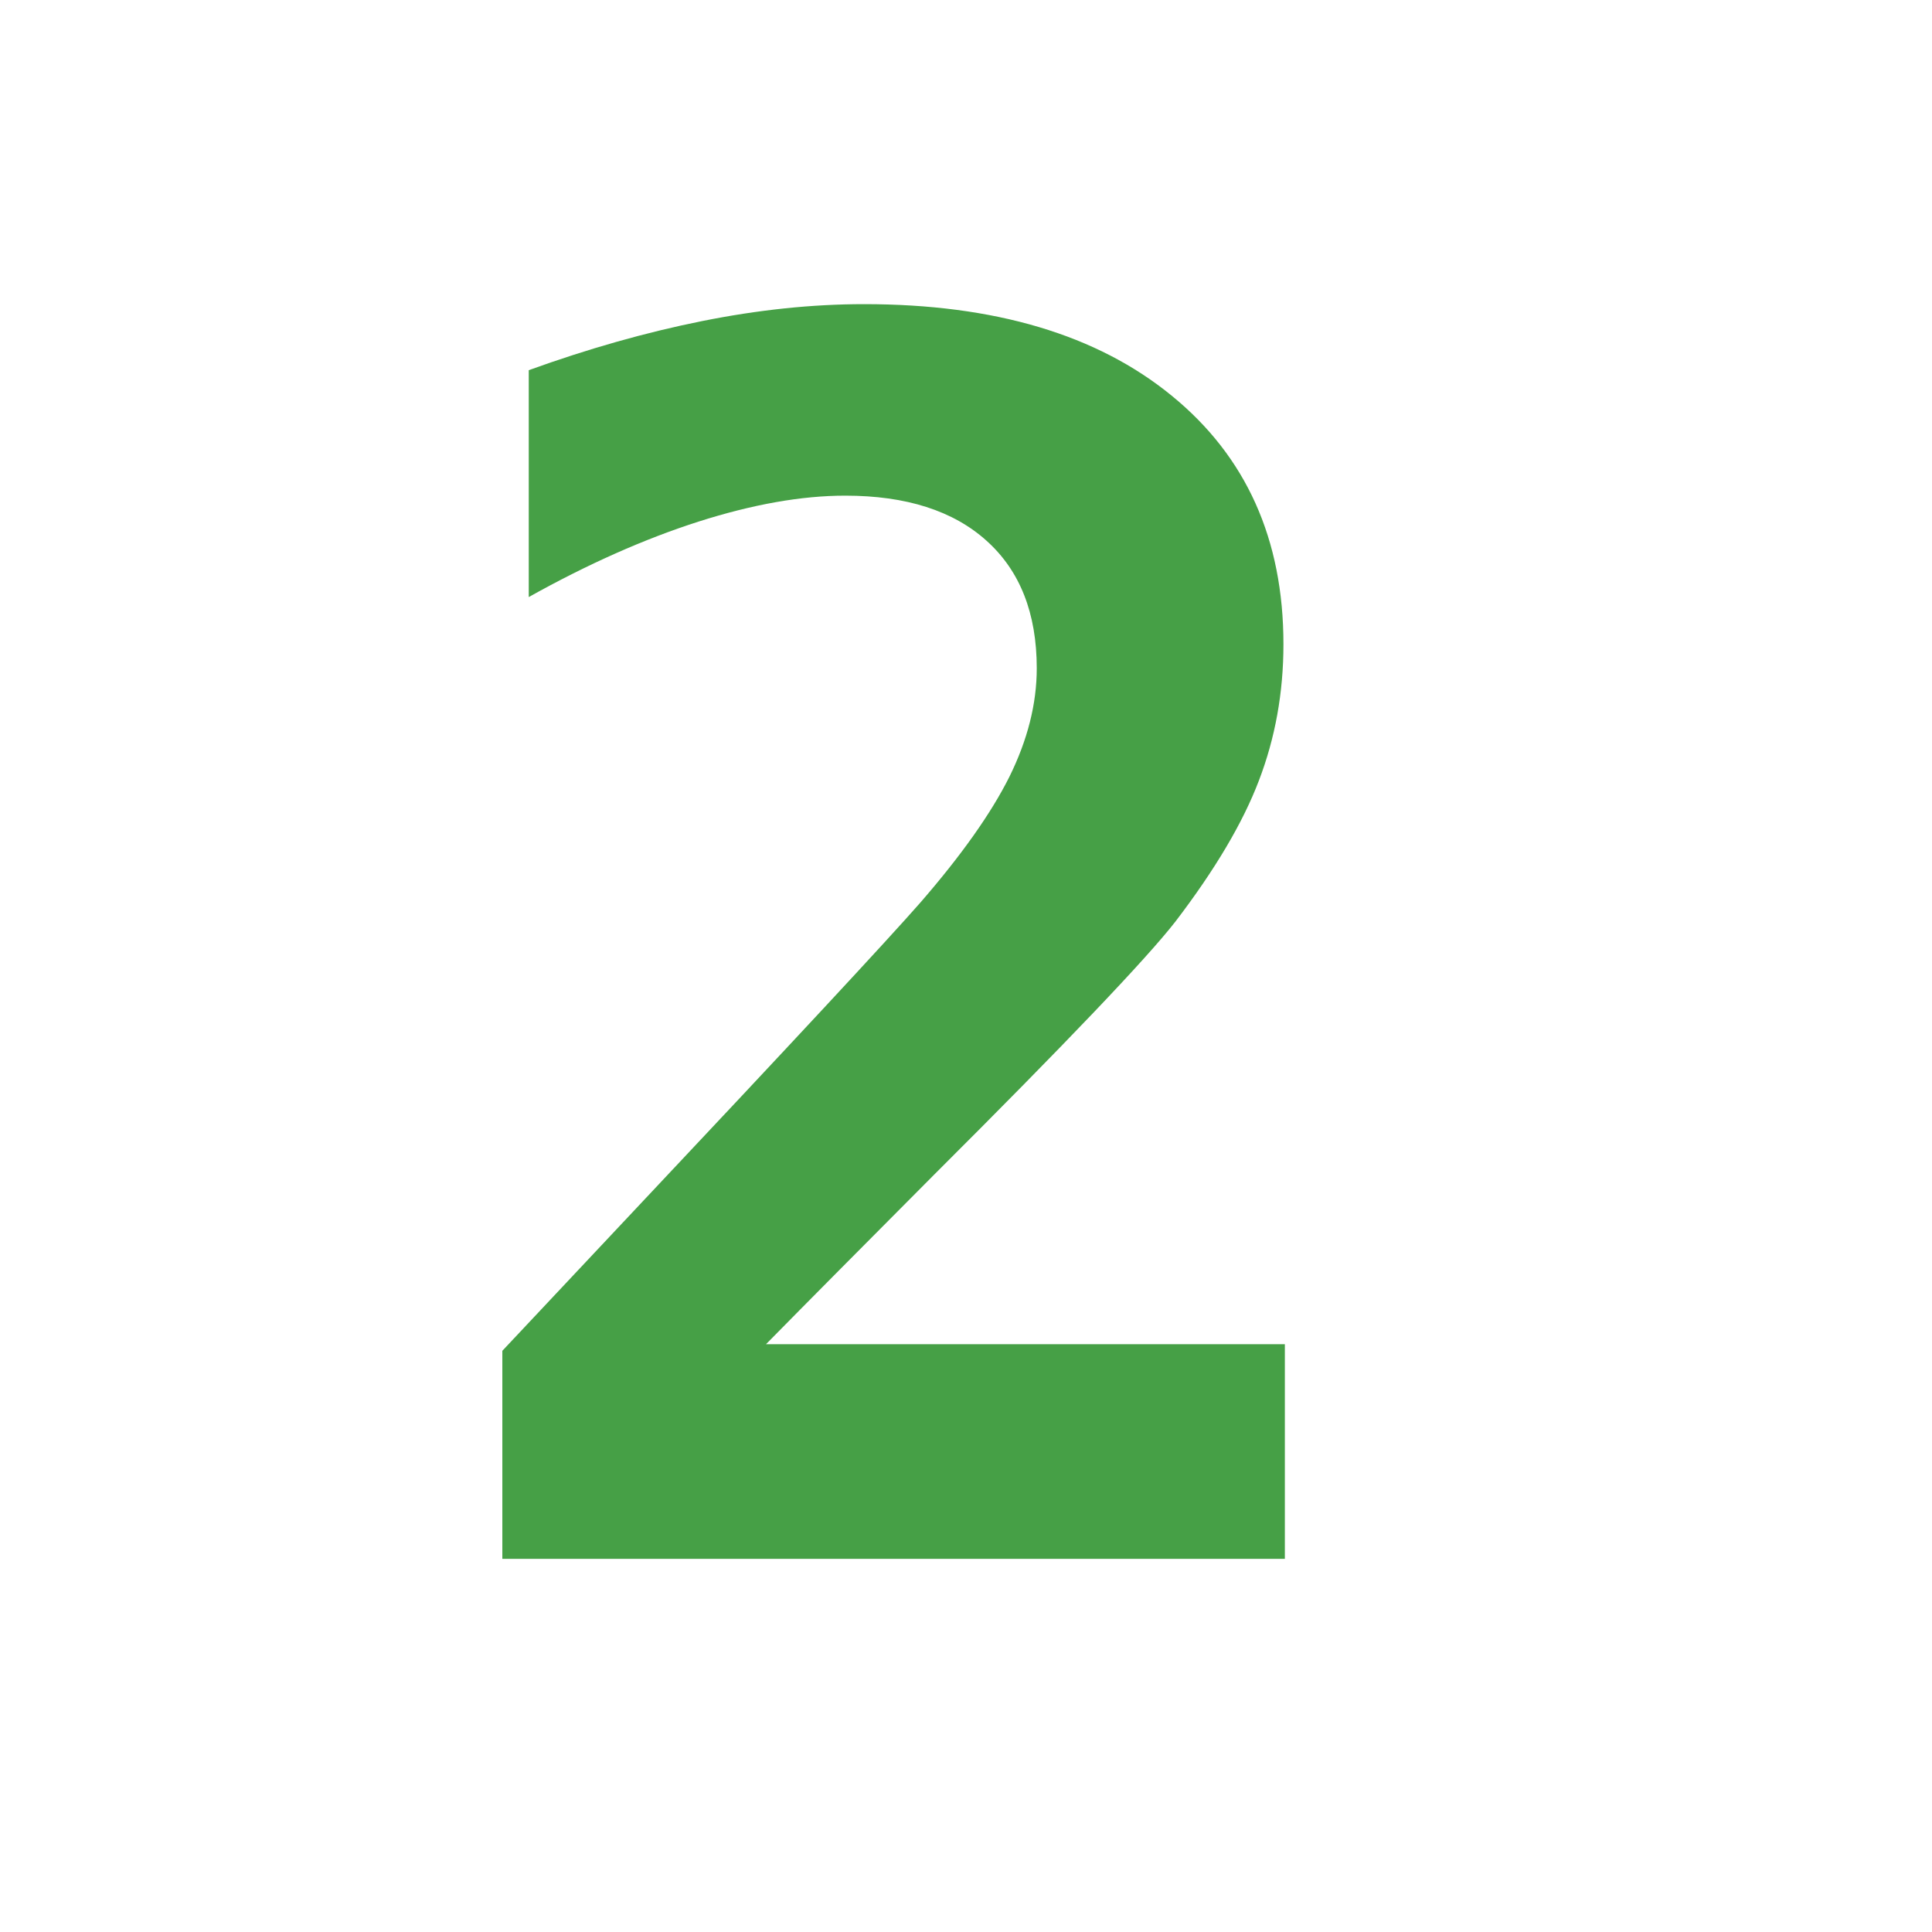
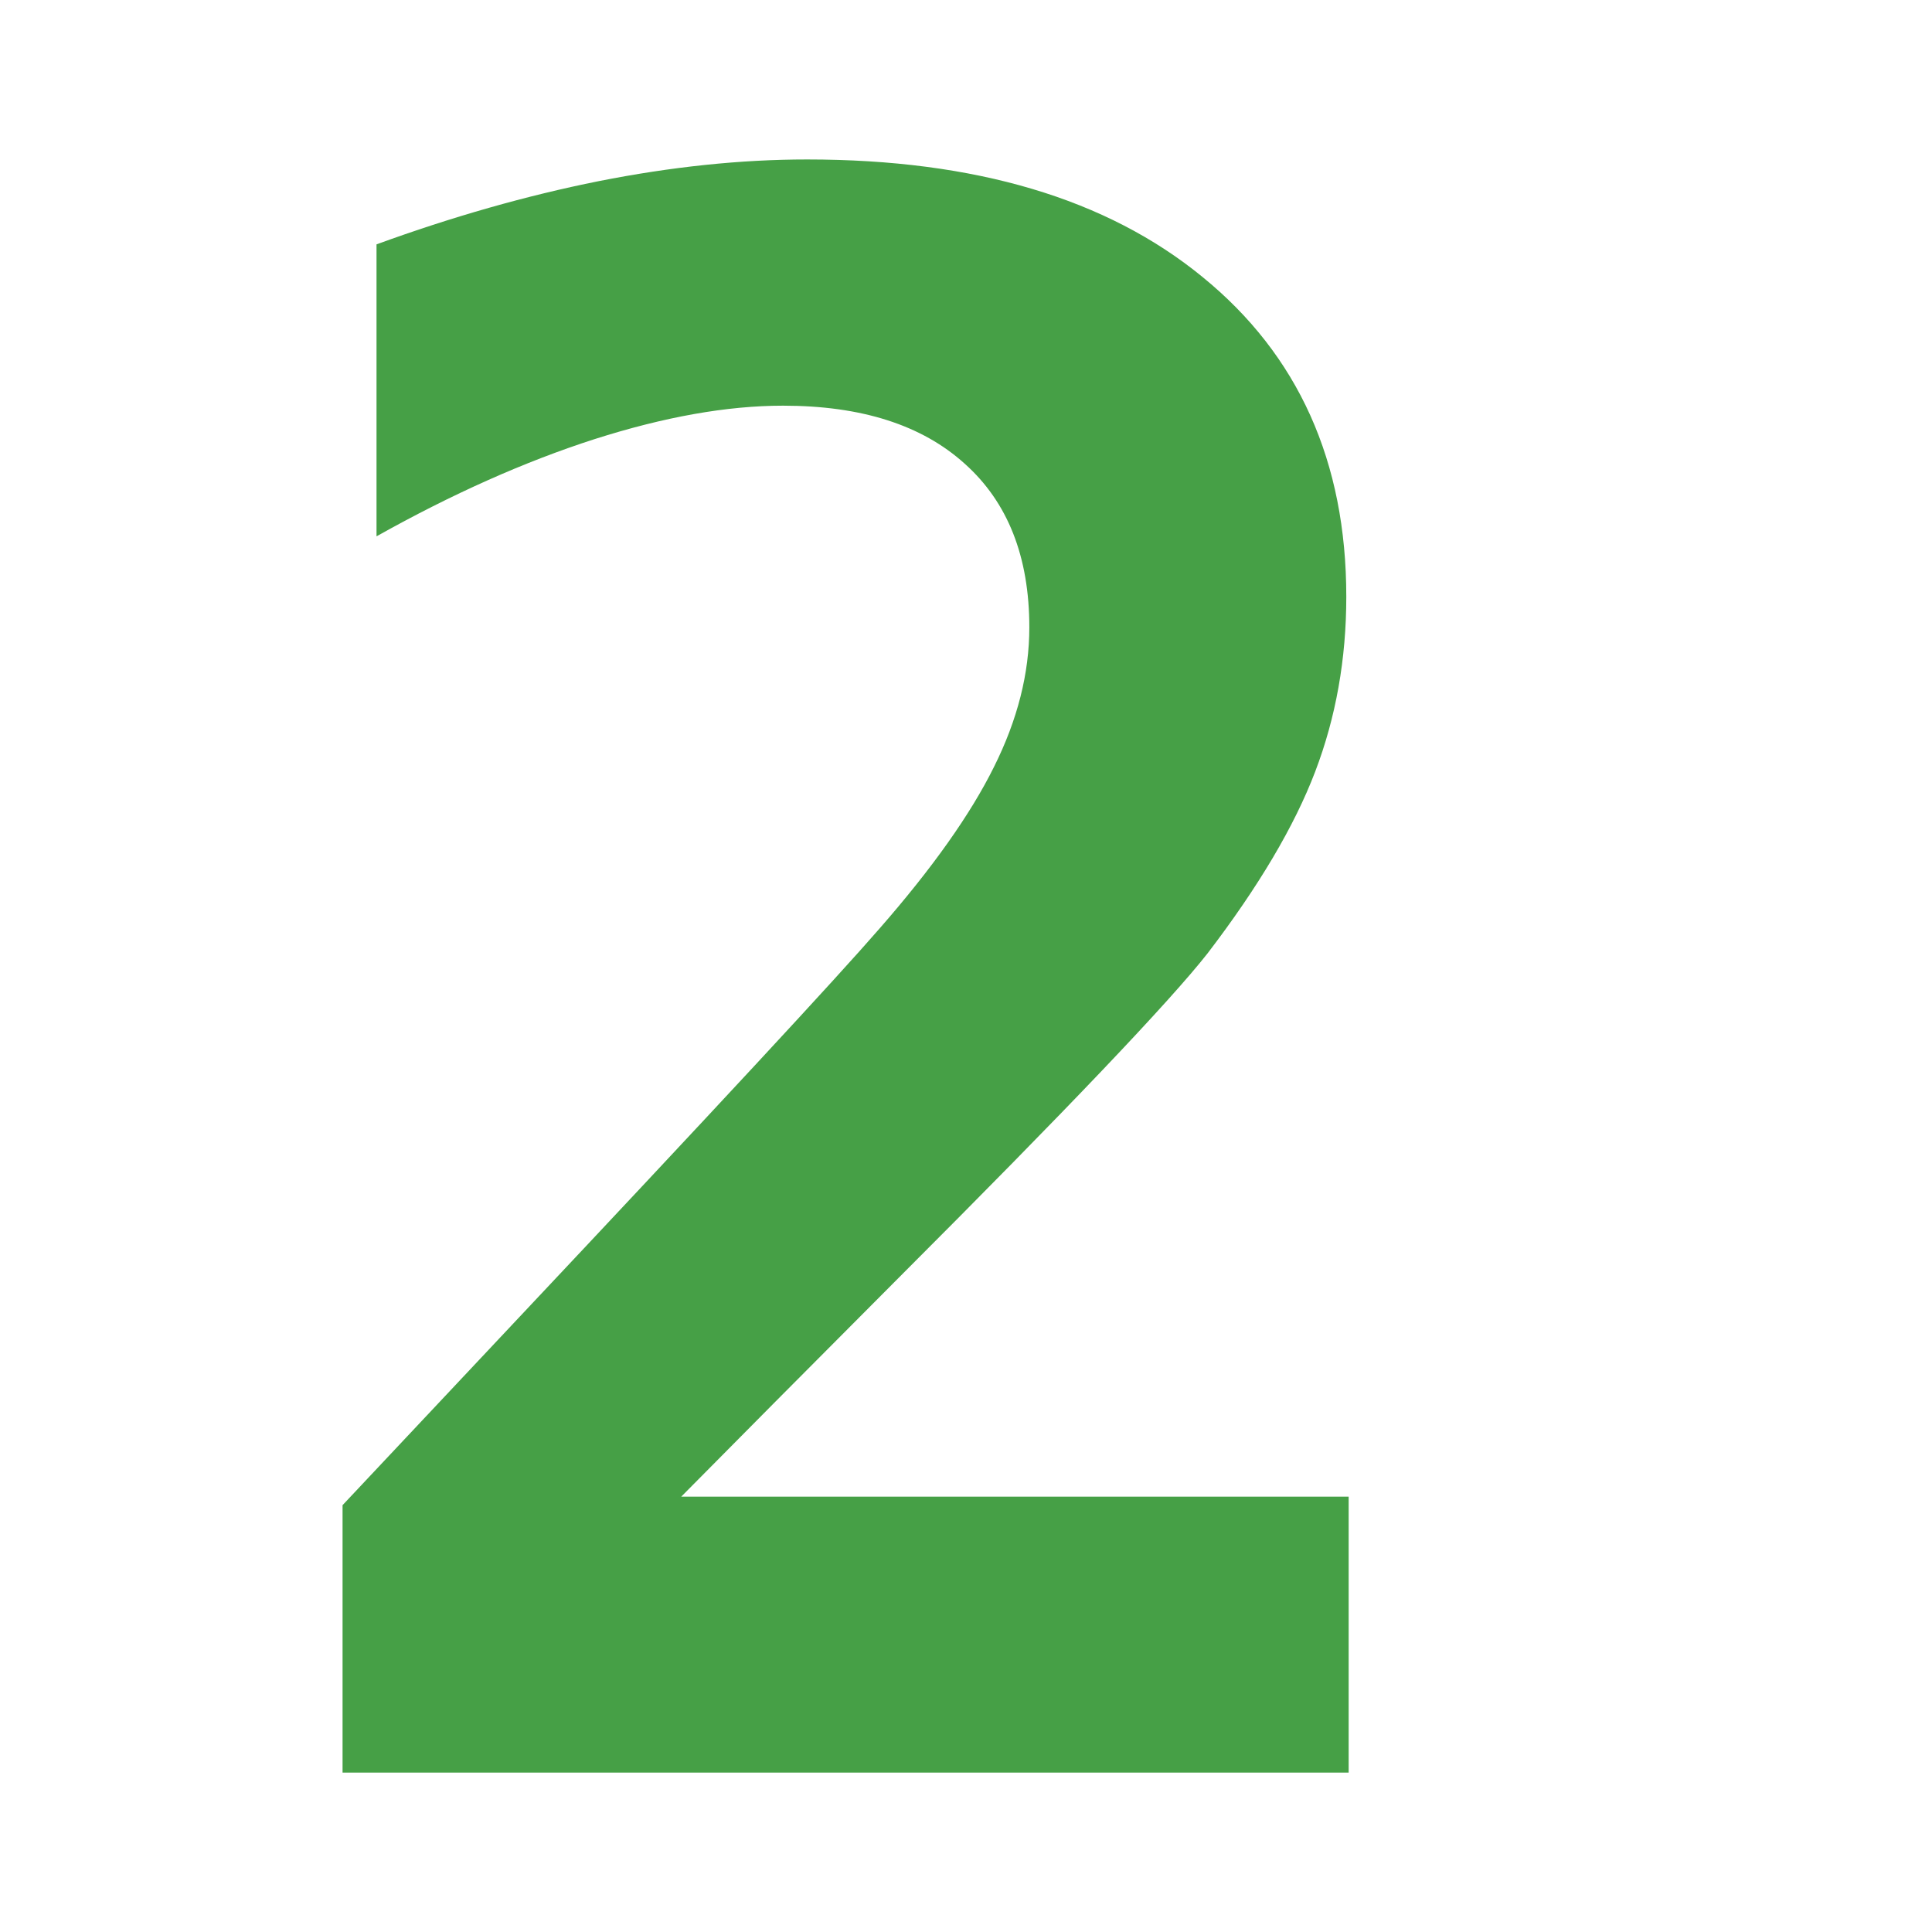
<svg xmlns="http://www.w3.org/2000/svg" width="64" height="64" id="svg3767" version="1.1">
  <defs id="defs3769" />
  <g id="layer1" transform="translate(0,-988.3622)">
-     <text xml:space="preserve" style="font-size:22px;font-style:normal;font-variant:normal;font-weight:normal;font-stretch:normal;line-height:125%;letter-spacing:0px;word-spacing:0px;fill:#000000;fill-opacity:1;stroke:none;font-family:Cantarell;-inkscape-font-specification:Cantarell" x="28.284" y="32.685" id="text4299" transform="translate(0,988.3622)">
+     <text xml:space="preserve" style="font-size:20px;font-style:normal;font-variant:normal;font-weight:normal;font-stretch:normal;line-height:125%;letter-spacing:0px;word-spacing:0px;fill:#000000;fill-opacity:1;stroke:none;font-family:Cantarell;-inkscape-font-specification:Cantarell" x="28.284" y="32.685" id="text4299" transform="translate(0,988.3622)">
      <tspan id="tspan4301" x="28.284" y="32.685" />
    </text>
    <text xml:space="preserve" style="font-size:20px;font-style:normal;font-variant:normal;font-weight:normal;font-stretch:normal;line-height:125%;letter-spacing:0px;word-spacing:0px;fill:#2e3436;fill-opacity:1;stroke:none;font-family:Cantarell;-inkscape-font-specification:Cantarell" x="11.293" y="1047.081" id="text4303">
-       <tspan id="tspan4305" x="13.5" y="1040" style="font-size:56px;font-style:normal;font-variant:normal;font-weight:bold;font-stretch:normal;fill:#46a046;font-family:Monospace;-inkscape-font-specification:Monospace Bold;fill-opacity:1">2</tspan>
+       <tspan id="tspan4305" x="7.3" y="1047.081" style="font-size:72px;font-style:normal;font-variant:normal;font-weight:bold;font-stretch:normal;fill:#46a046;font-family:Monospace;-inkscape-font-specification:Monospace Bold;fill-opacity:1">2</tspan>
    </text>
  </g>
</svg>
